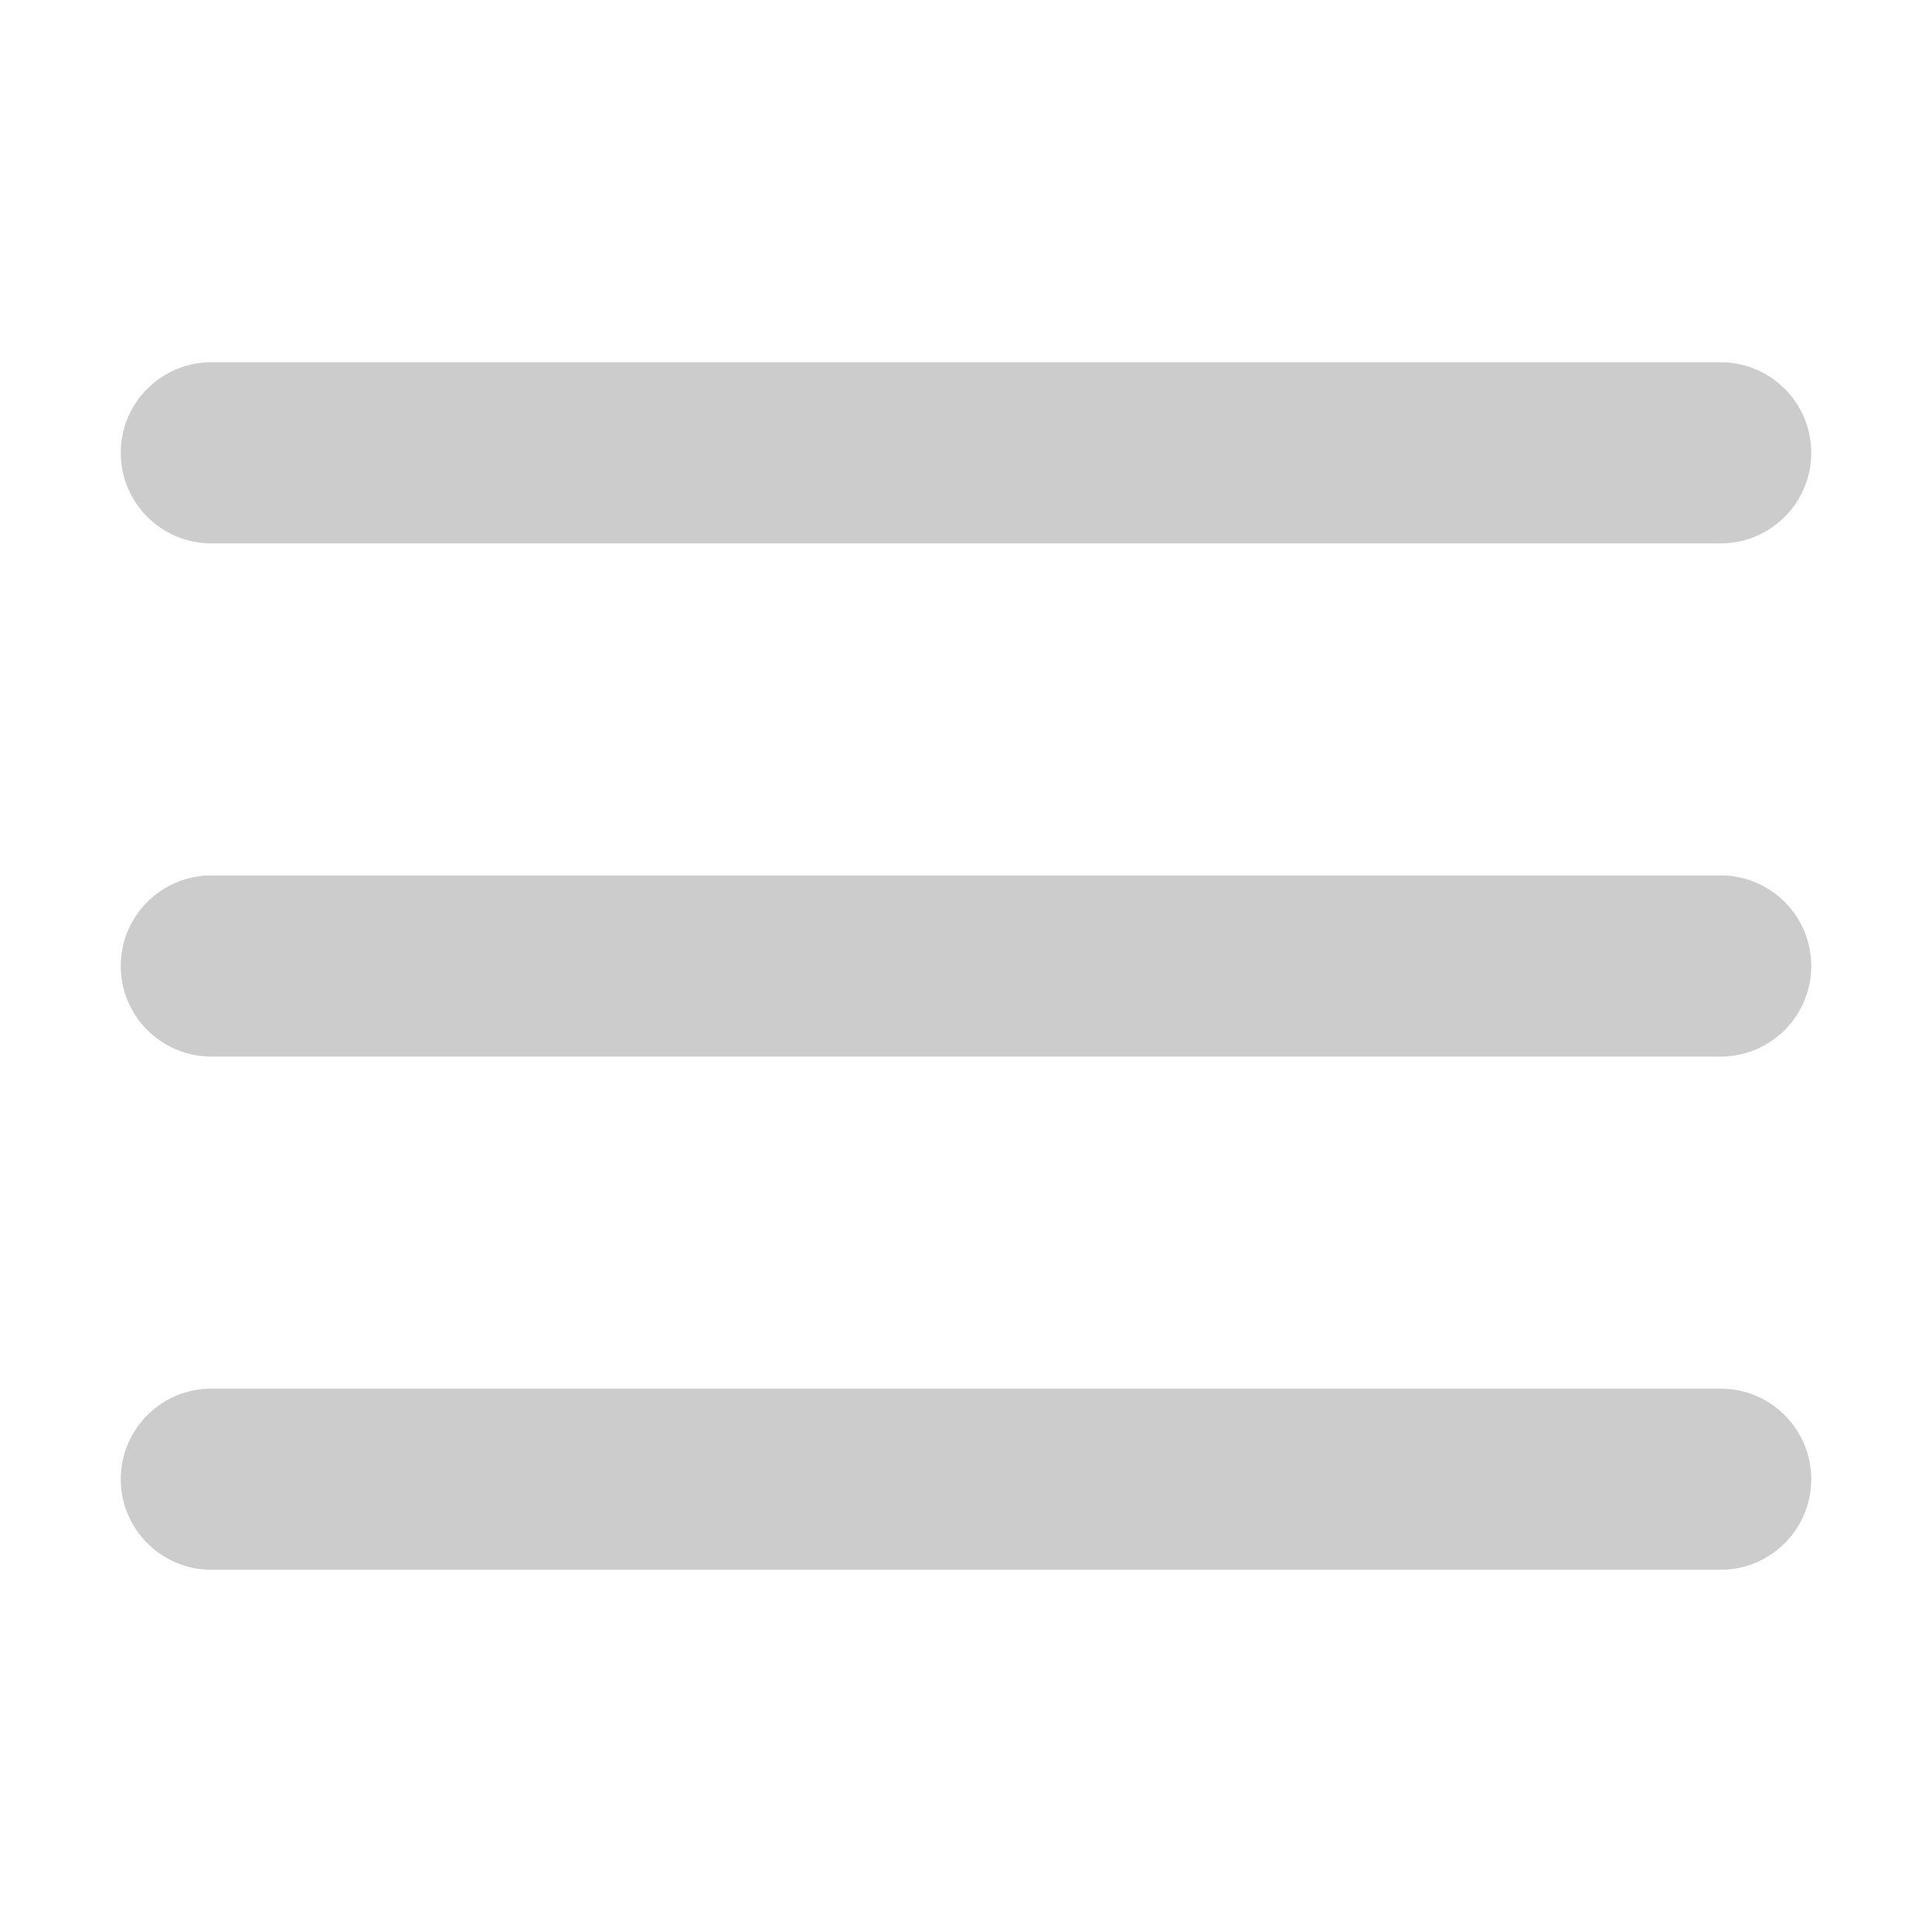
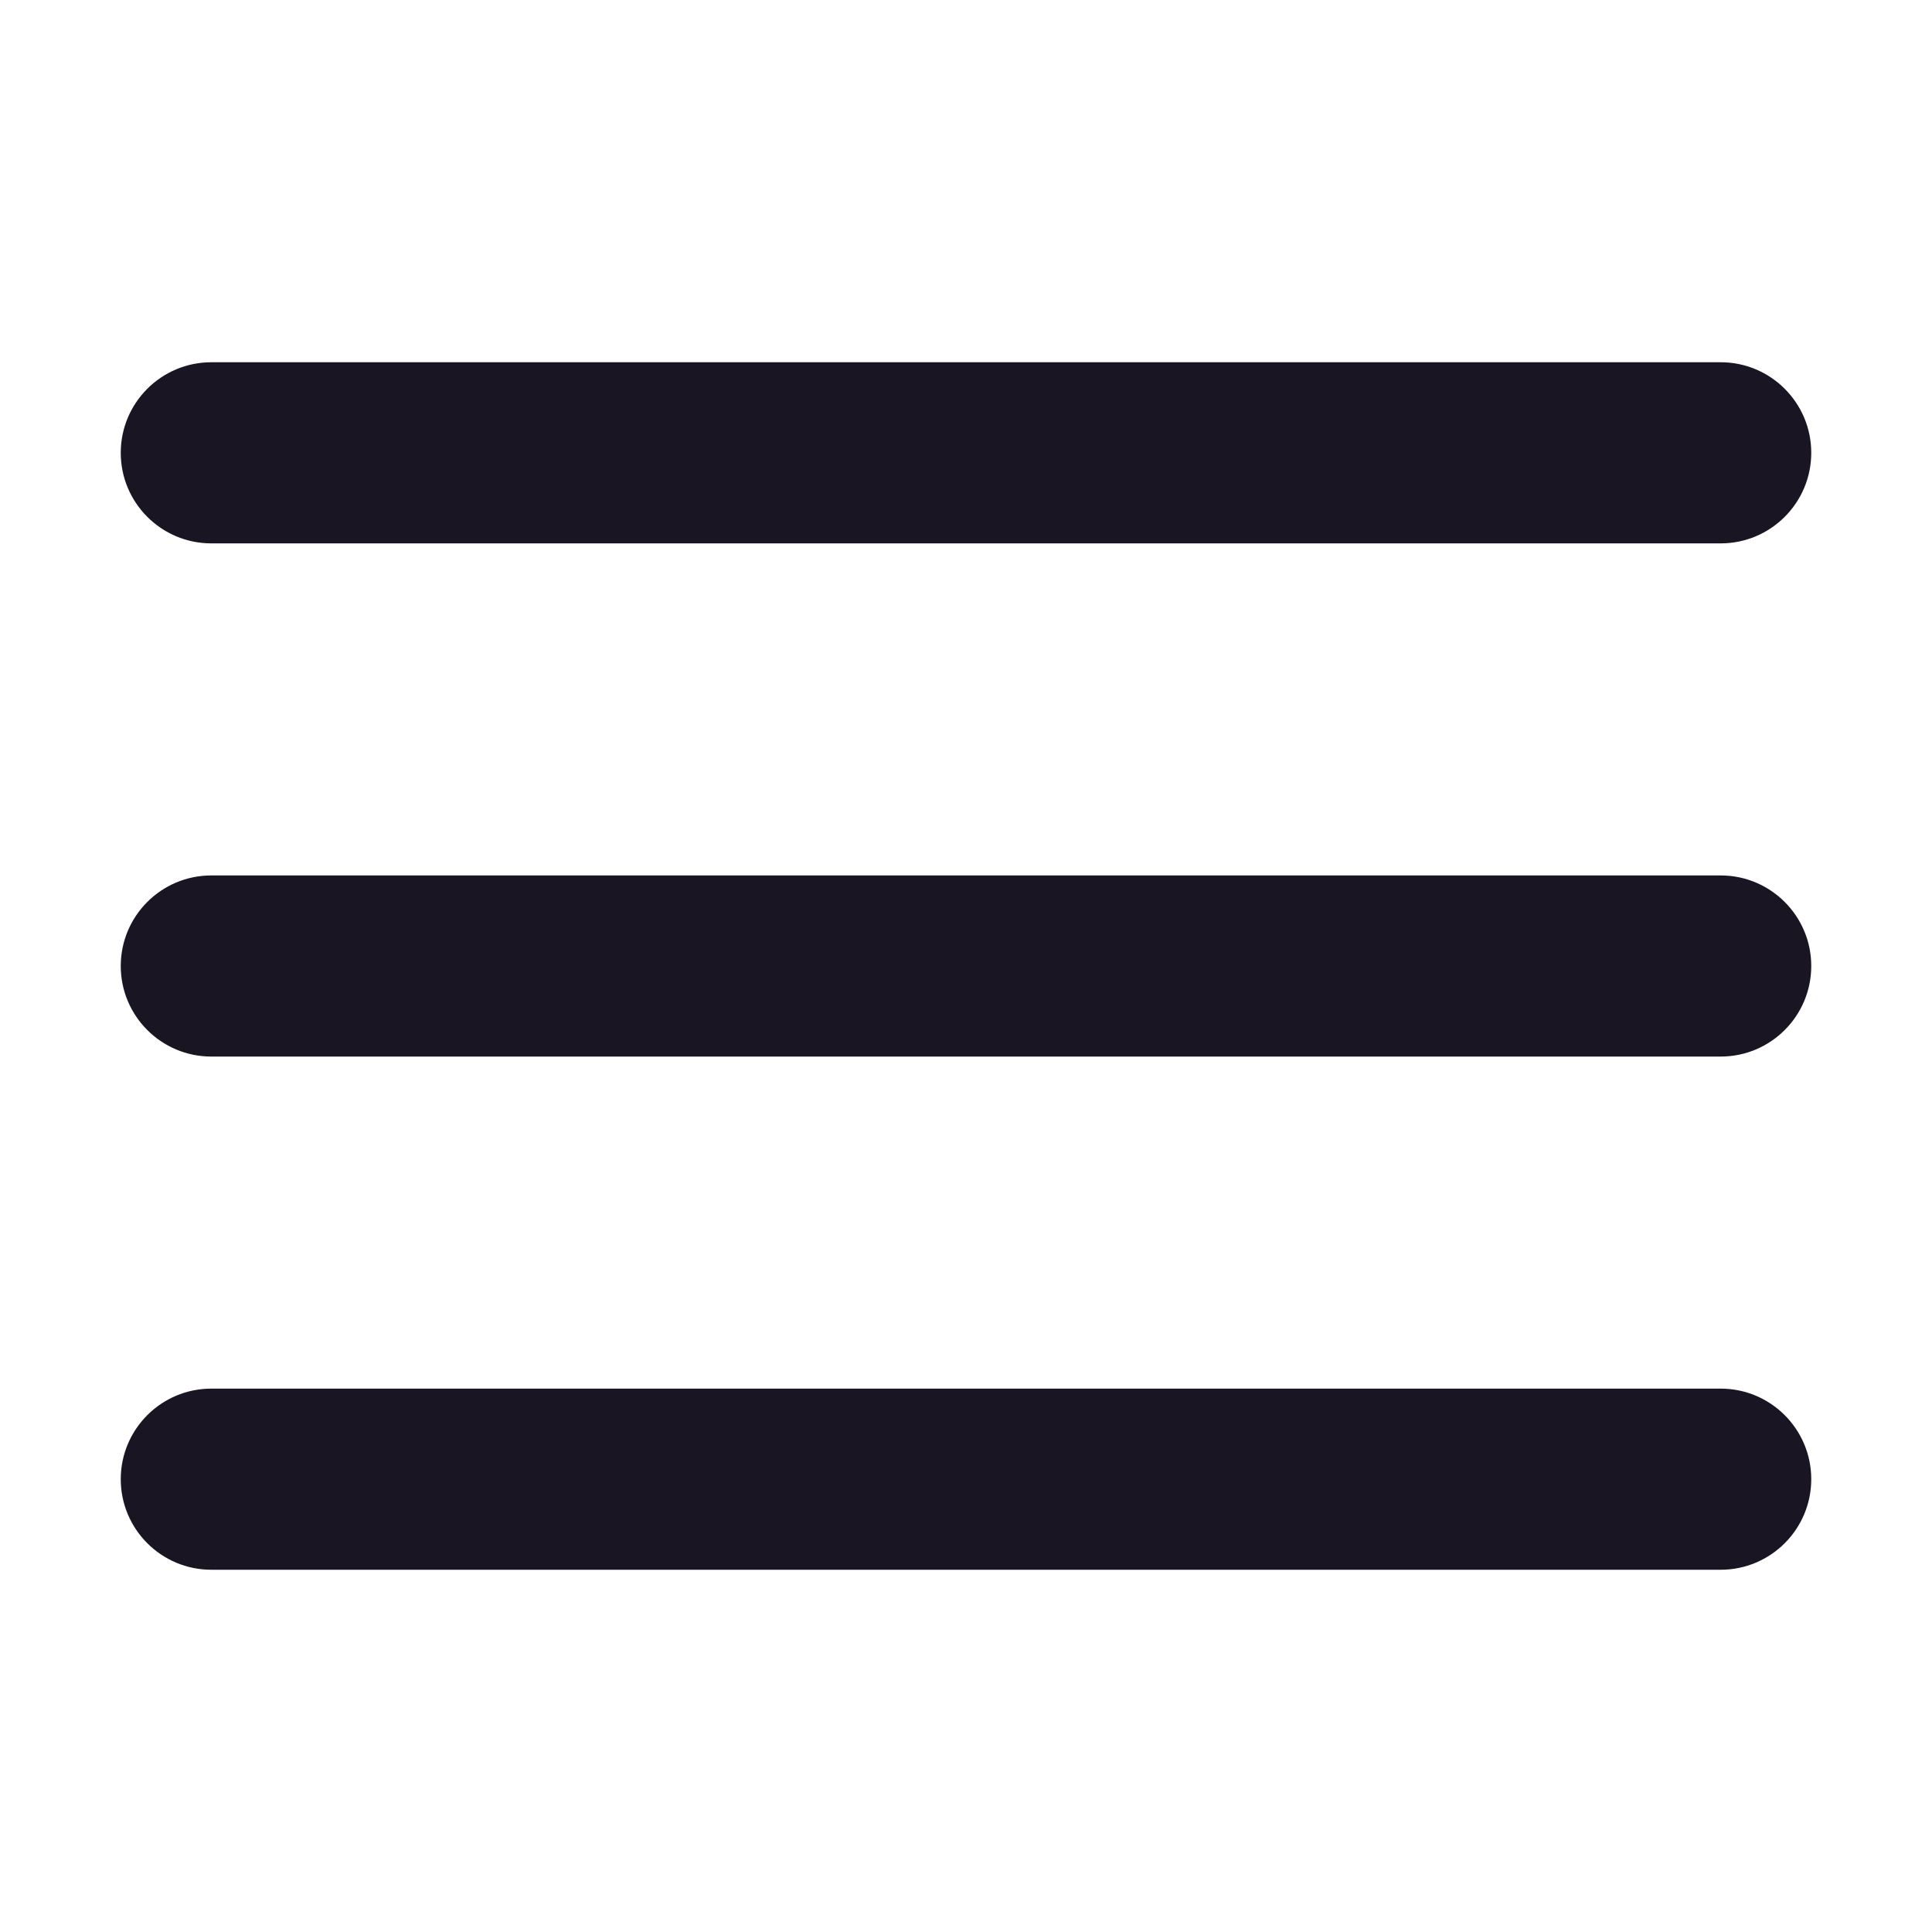
<svg xmlns="http://www.w3.org/2000/svg" width="16" height="16" viewBox="0 0 16 16" fill="none">
-   <path d="M1 3.75C1 3.336 1.336 3 1.75 3H14.25C14.664 3 15 3.336 15 3.75C15 4.164 14.664 4.5 14.25 4.5H1.75C1.336 4.5 1 4.164 1 3.75Z" fill="#CCCCCC" />
-   <path d="M1 8C1 7.586 1.336 7.25 1.75 7.25H14.25C14.664 7.25 15 7.586 15 8C15 8.414 14.664 8.75 14.25 8.75H1.75C1.336 8.75 1 8.414 1 8Z" fill="#CCCCCC" />
-   <path d="M1 12.25C1 11.836 1.336 11.5 1.75 11.5H14.25C14.664 11.5 15 11.836 15 12.25C15 12.664 14.664 13 14.25 13H1.75C1.336 13 1 12.664 1 12.25Z" fill="#CCCCCC" />
+   <path d="M1 3.75C1 3.336 1.336 3 1.75 3H14.25C14.664 3 15 3.336 15 3.75C15 4.164 14.664 4.5 14.25 4.5H1.75C1.336 4.5 1 4.164 1 3.75Z" fill="#1A1523" />
+   <path d="M1 8C1 7.586 1.336 7.25 1.75 7.25H14.25C14.664 7.25 15 7.586 15 8C15 8.414 14.664 8.75 14.25 8.75H1.75C1.336 8.75 1 8.414 1 8Z" fill="#1A1523" />
+   <path d="M1 12.25C1 11.836 1.336 11.5 1.75 11.5H14.25C14.664 11.5 15 11.836 15 12.25C15 12.664 14.664 13 14.25 13H1.75C1.336 13 1 12.664 1 12.25Z" fill="#1A1523" />
</svg>
